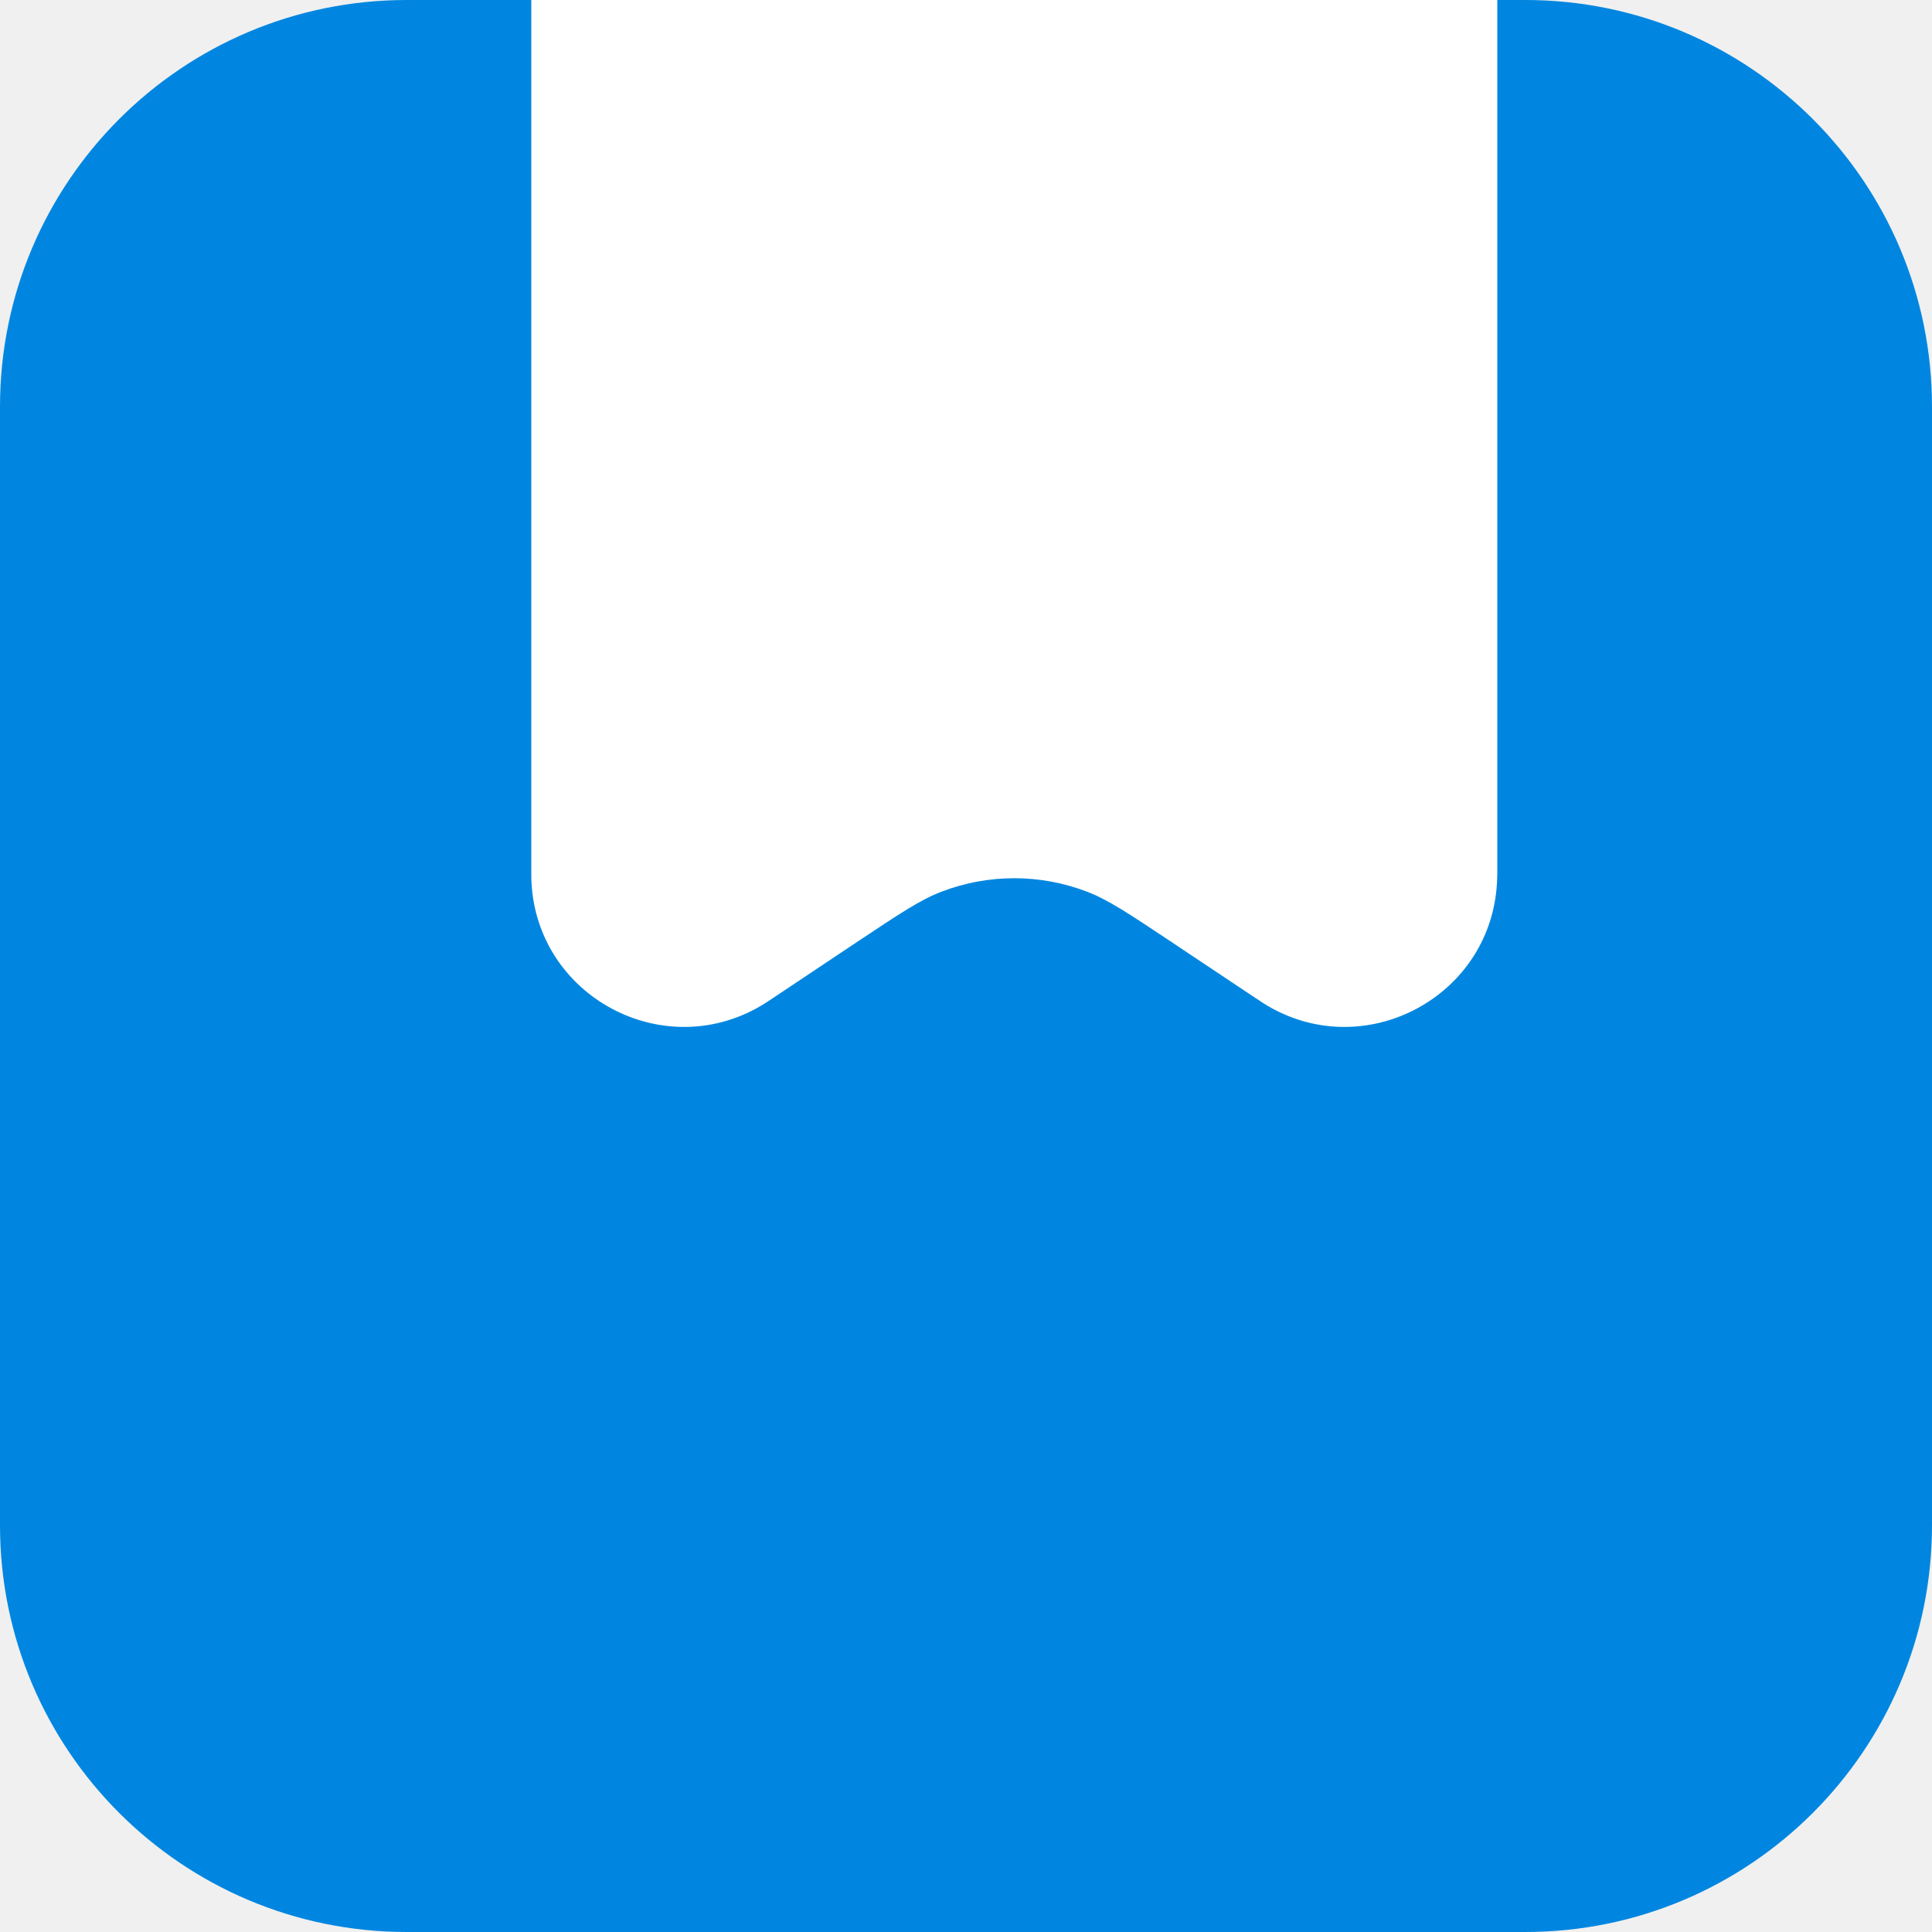
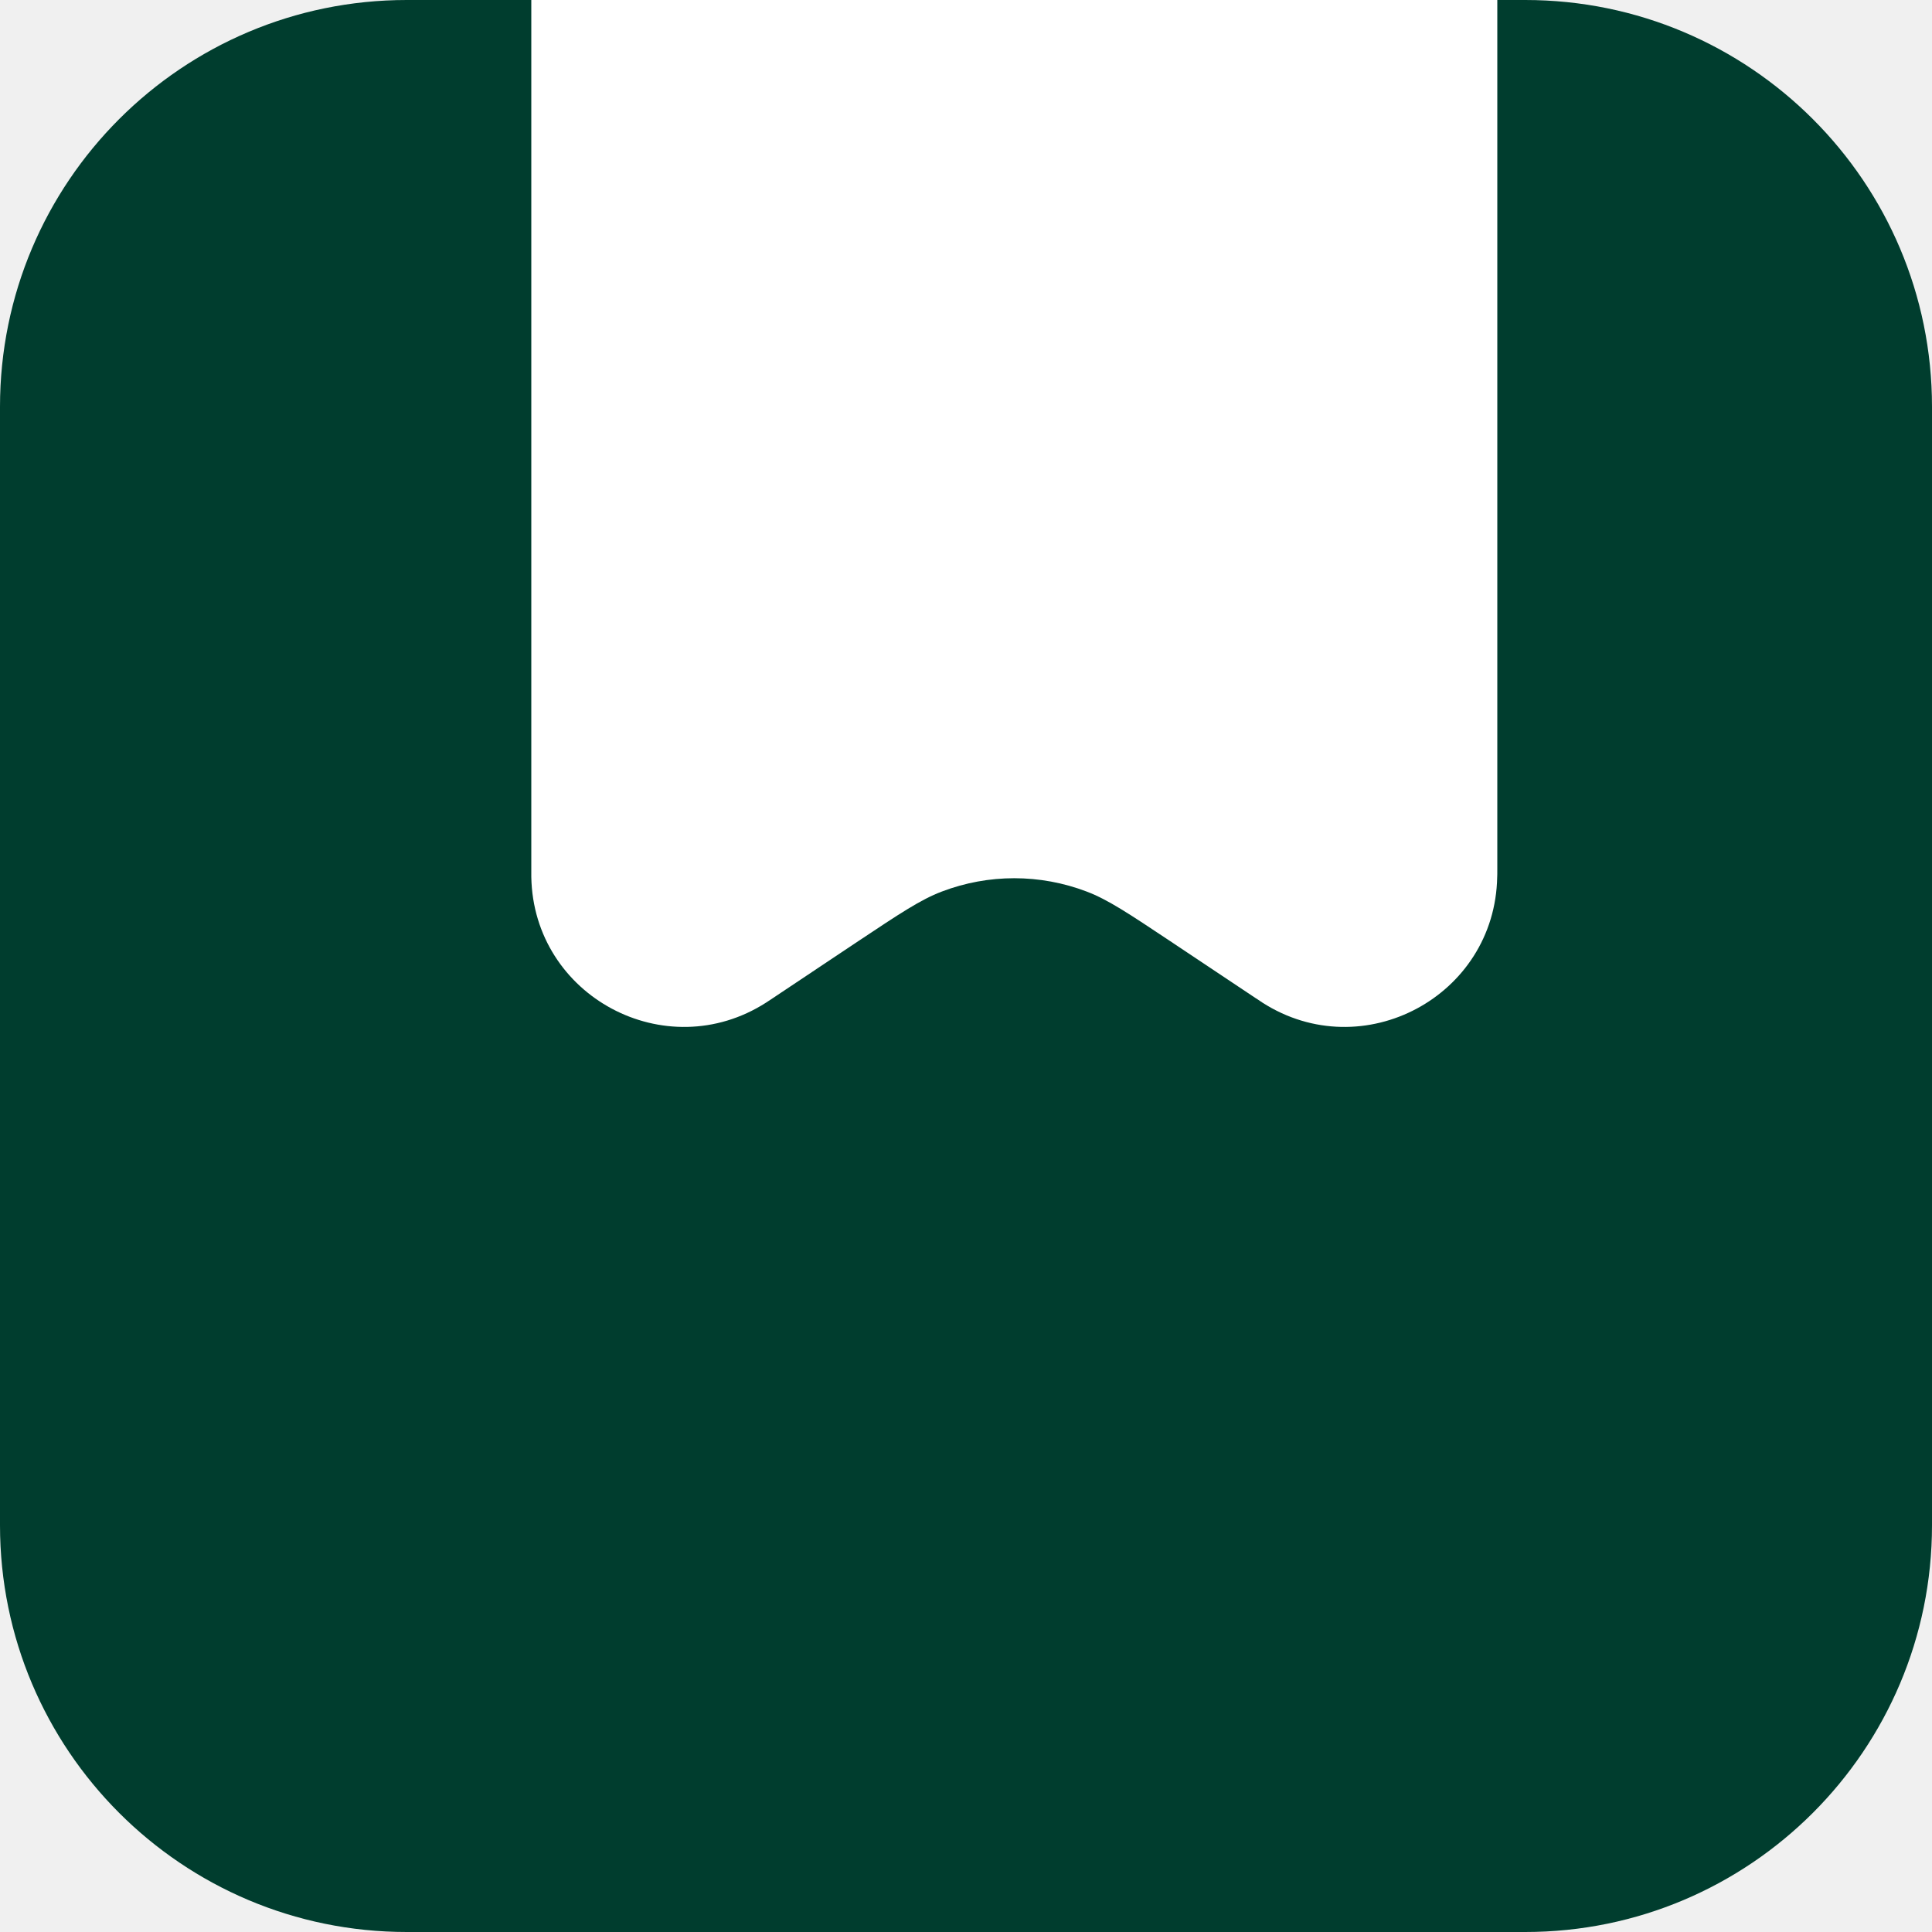
<svg xmlns="http://www.w3.org/2000/svg" width="19" height="19" viewBox="0 0 19 19" fill="none">
-   <rect width="19" height="19" rx="4" fill="#0086E0" />
+   <rect width="19" height="19" rx="4" fill="#003D2E" />
  <path d="M11.506 9.254L12.353 9.819L12.354 9.819C12.387 9.842 12.404 9.853 12.415 9.86C13.403 10.493 14.703 9.798 14.724 8.624C14.725 8.611 14.725 8.591 14.725 8.55V5.7V2.85V0H12.35H9.975H7.6H5.225V2.85V5.7V8.55C5.225 8.591 5.225 8.611 5.225 8.624C5.246 9.798 6.546 10.493 7.534 9.86C7.545 9.853 7.562 9.842 7.596 9.819L7.596 9.819L8.443 9.254C8.849 8.984 9.052 8.848 9.262 8.768C9.721 8.593 10.228 8.593 10.687 8.768C10.897 8.848 11.1 8.984 11.506 9.254Z" fill="white" />
</svg>
